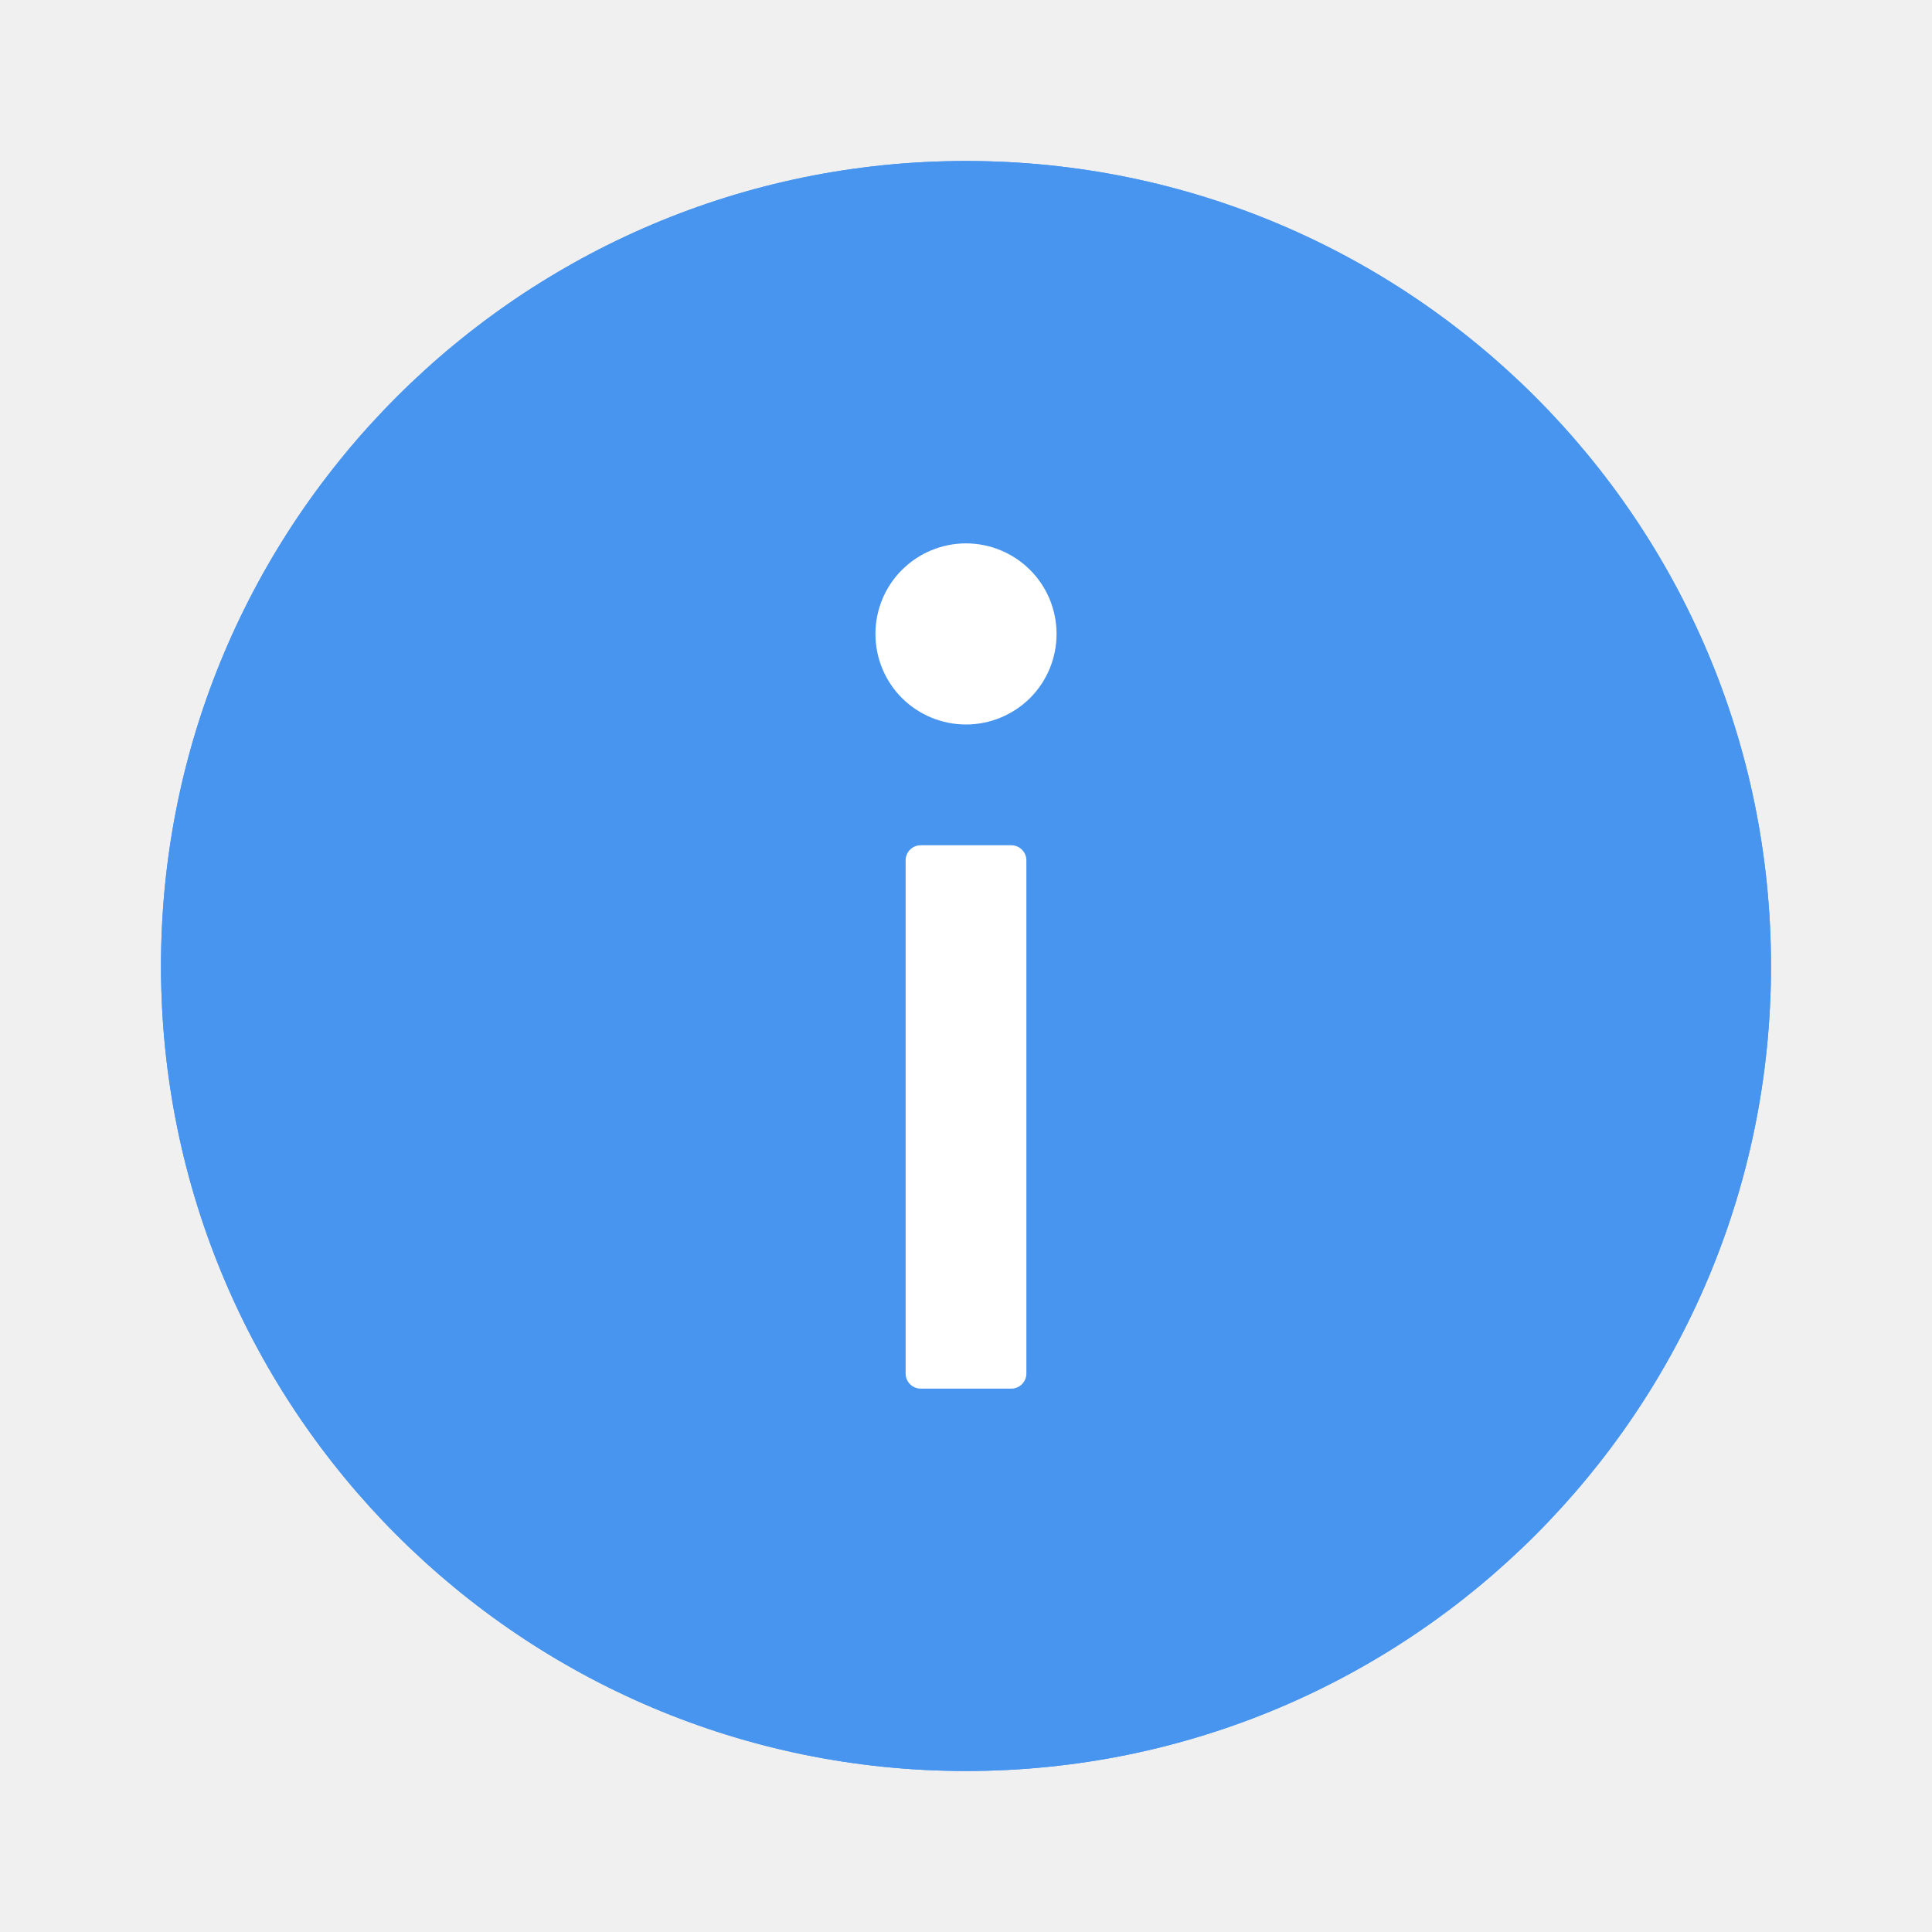
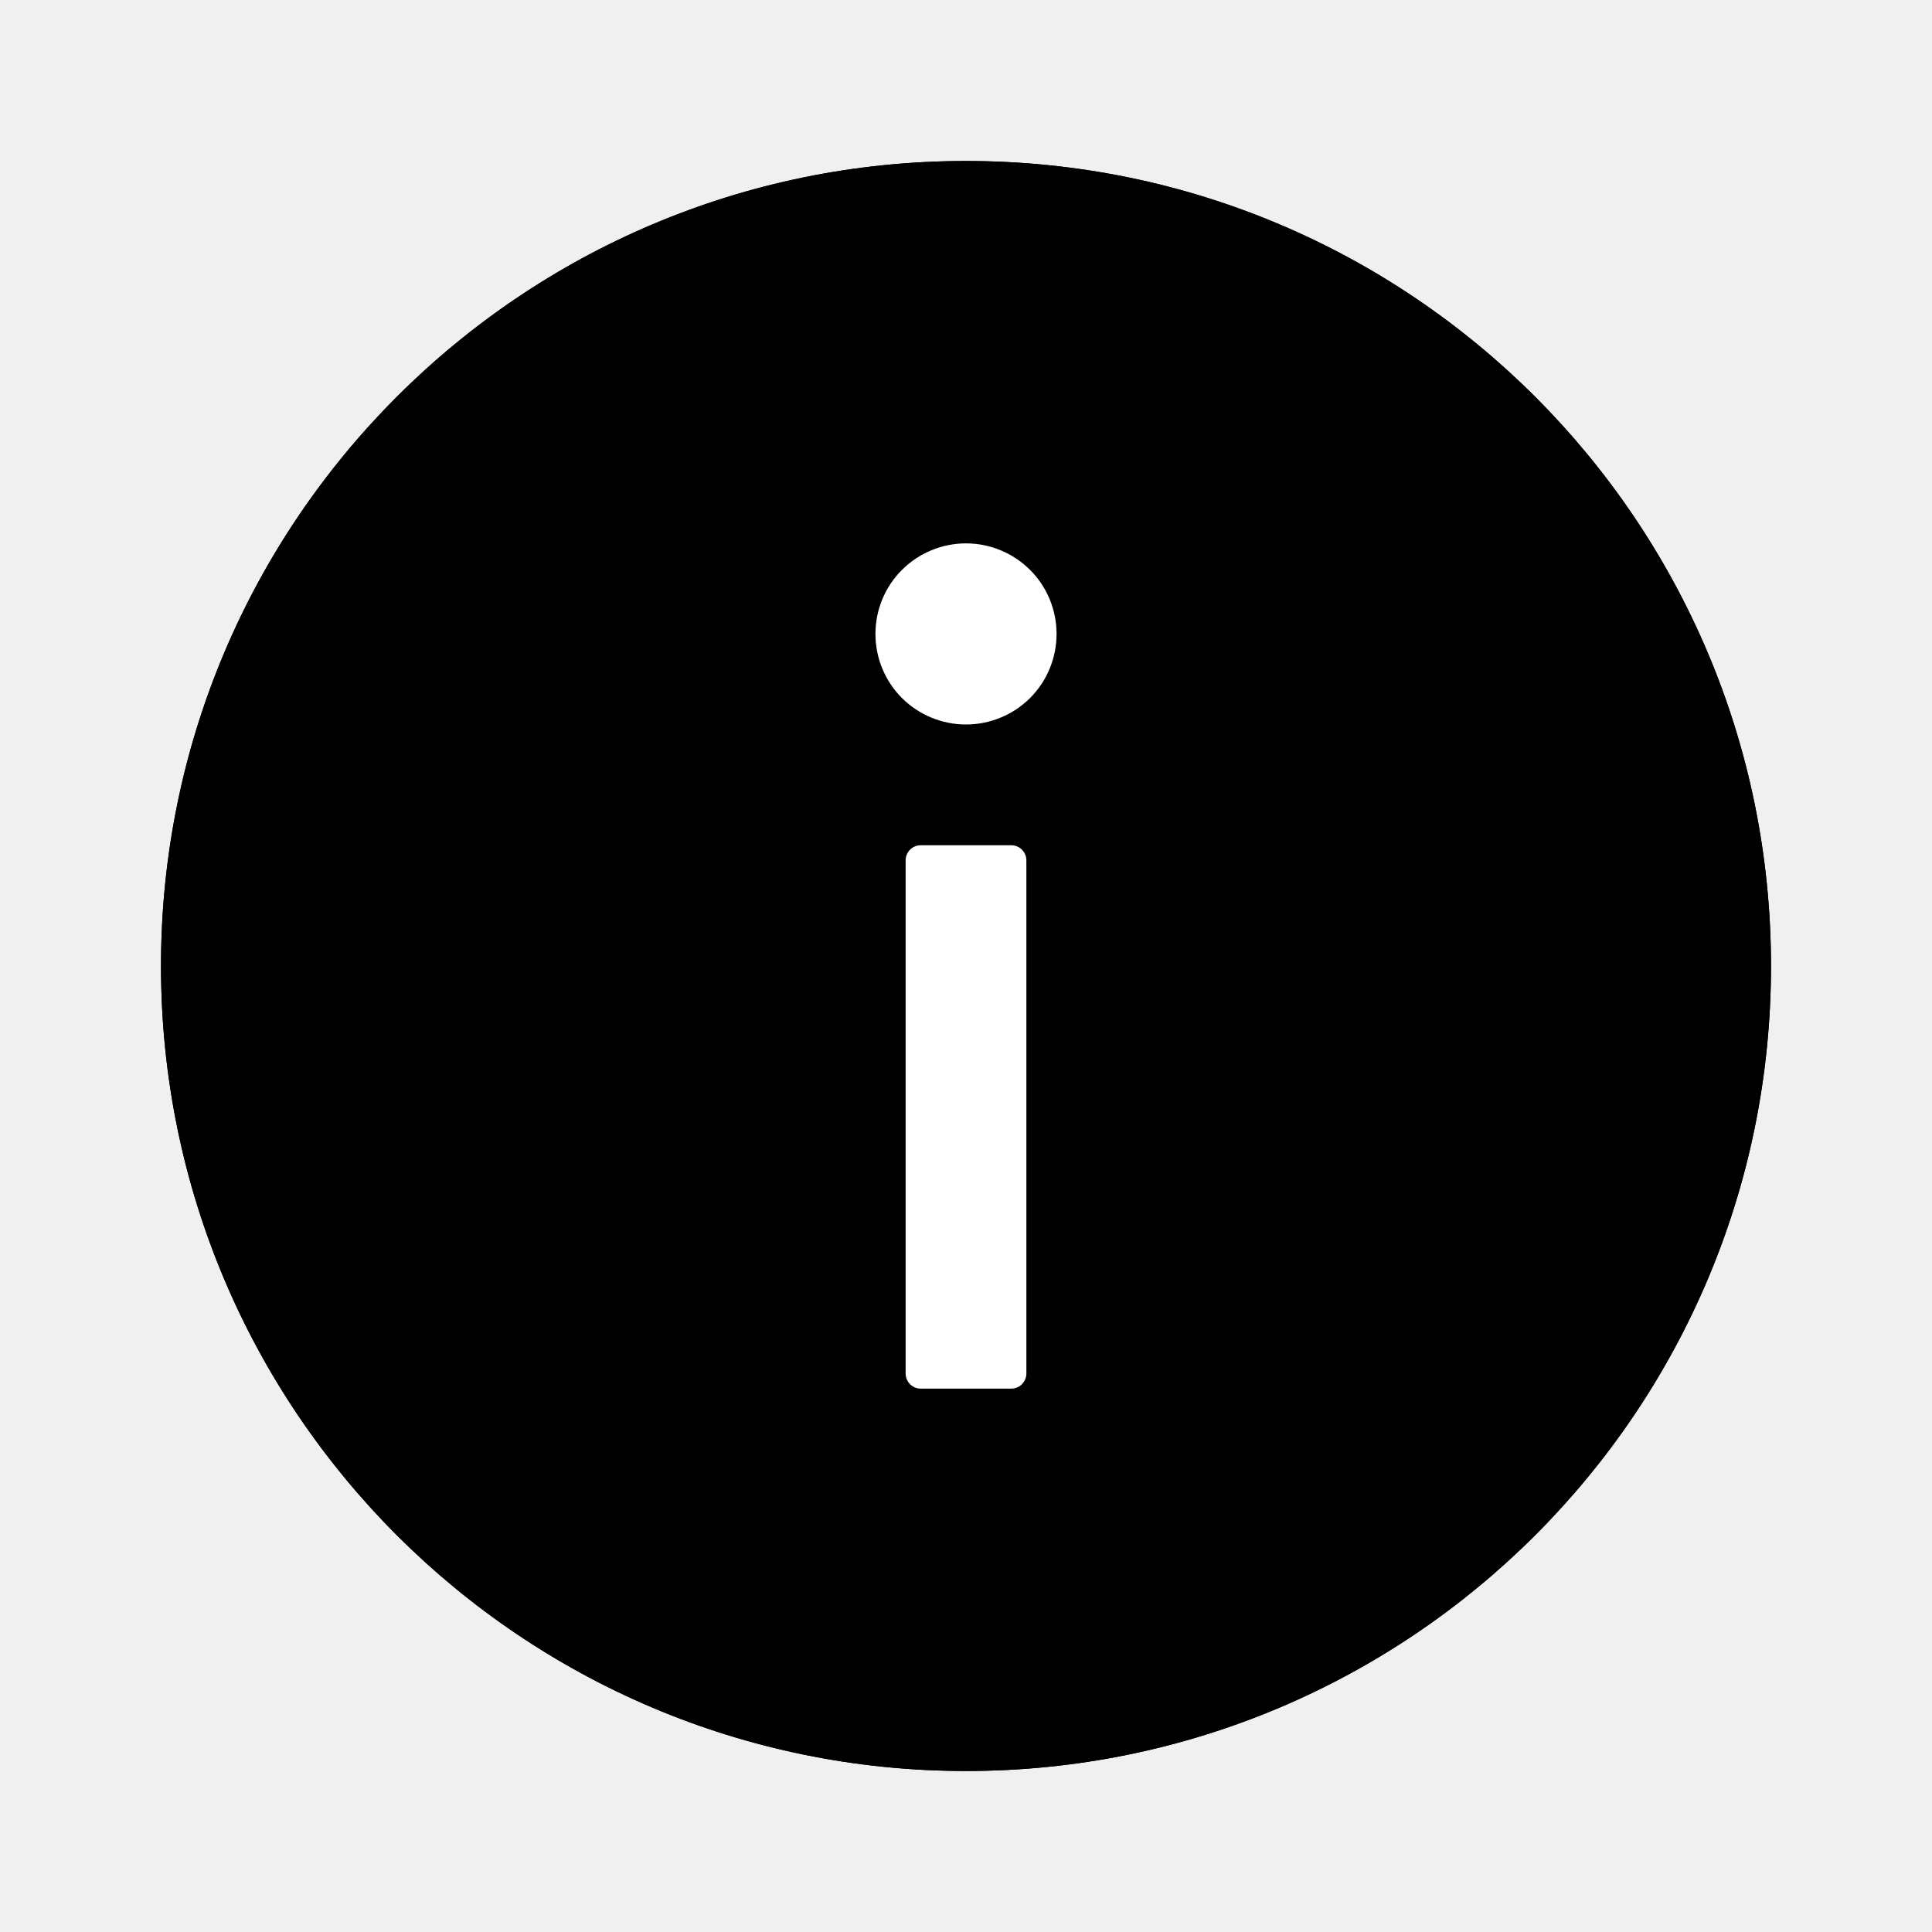
- <svg xmlns="http://www.w3.org/2000/svg" width="24" height="24" viewBox="0 0 24 24" fill="none">
-   <rect x="2" y="2" width="20" height="20" rx="10" fill="#4895EF" />
-   <path d="M12 2C6.478 2 2 6.478 2 12C2 17.522 6.478 22 12 22C17.522 22 22 17.522 22 12C22 6.478 17.522 2 12 2ZM12 20.304C7.415 20.304 3.696 16.585 3.696 12C3.696 7.415 7.415 3.696 12 3.696C16.585 3.696 20.304 7.415 20.304 12C20.304 16.585 16.585 20.304 12 20.304Z" fill="#4895EF" />
+ <svg xmlns="http://www.w3.org/2000/svg" width="21" height="21" viewBox="0 0 24 24" fill="none">
+   <rect x="2" y="2" width="20" height="20" rx="10" fill="currentColor" />
+   <path d="M12 2C6.478 2 2 6.478 2 12C2 17.522 6.478 22 12 22C17.522 22 22 17.522 22 12C22 6.478 17.522 2 12 2ZM12 20.304C7.415 20.304 3.696 16.585 3.696 12C3.696 7.415 7.415 3.696 12 3.696C16.585 3.696 20.304 7.415 20.304 12C20.304 16.585 16.585 20.304 12 20.304Z" fill="currentColor" />
  <path d="M10.875 7.875C10.875 8.173 10.993 8.46 11.204 8.671C11.415 8.881 11.702 9 12 9C12.298 9 12.585 8.881 12.796 8.671C13.007 8.46 13.125 8.173 13.125 7.875C13.125 7.577 13.007 7.29 12.796 7.08C12.585 6.869 12.298 6.75 12 6.75C11.702 6.75 11.415 6.869 11.204 7.08C10.993 7.29 10.875 7.577 10.875 7.875ZM12.562 10.5H11.438C11.334 10.5 11.25 10.584 11.25 10.688V17.062C11.25 17.166 11.334 17.25 11.438 17.25H12.562C12.666 17.25 12.75 17.166 12.75 17.062V10.688C12.75 10.584 12.666 10.5 12.562 10.5Z" fill="white" />
</svg>
